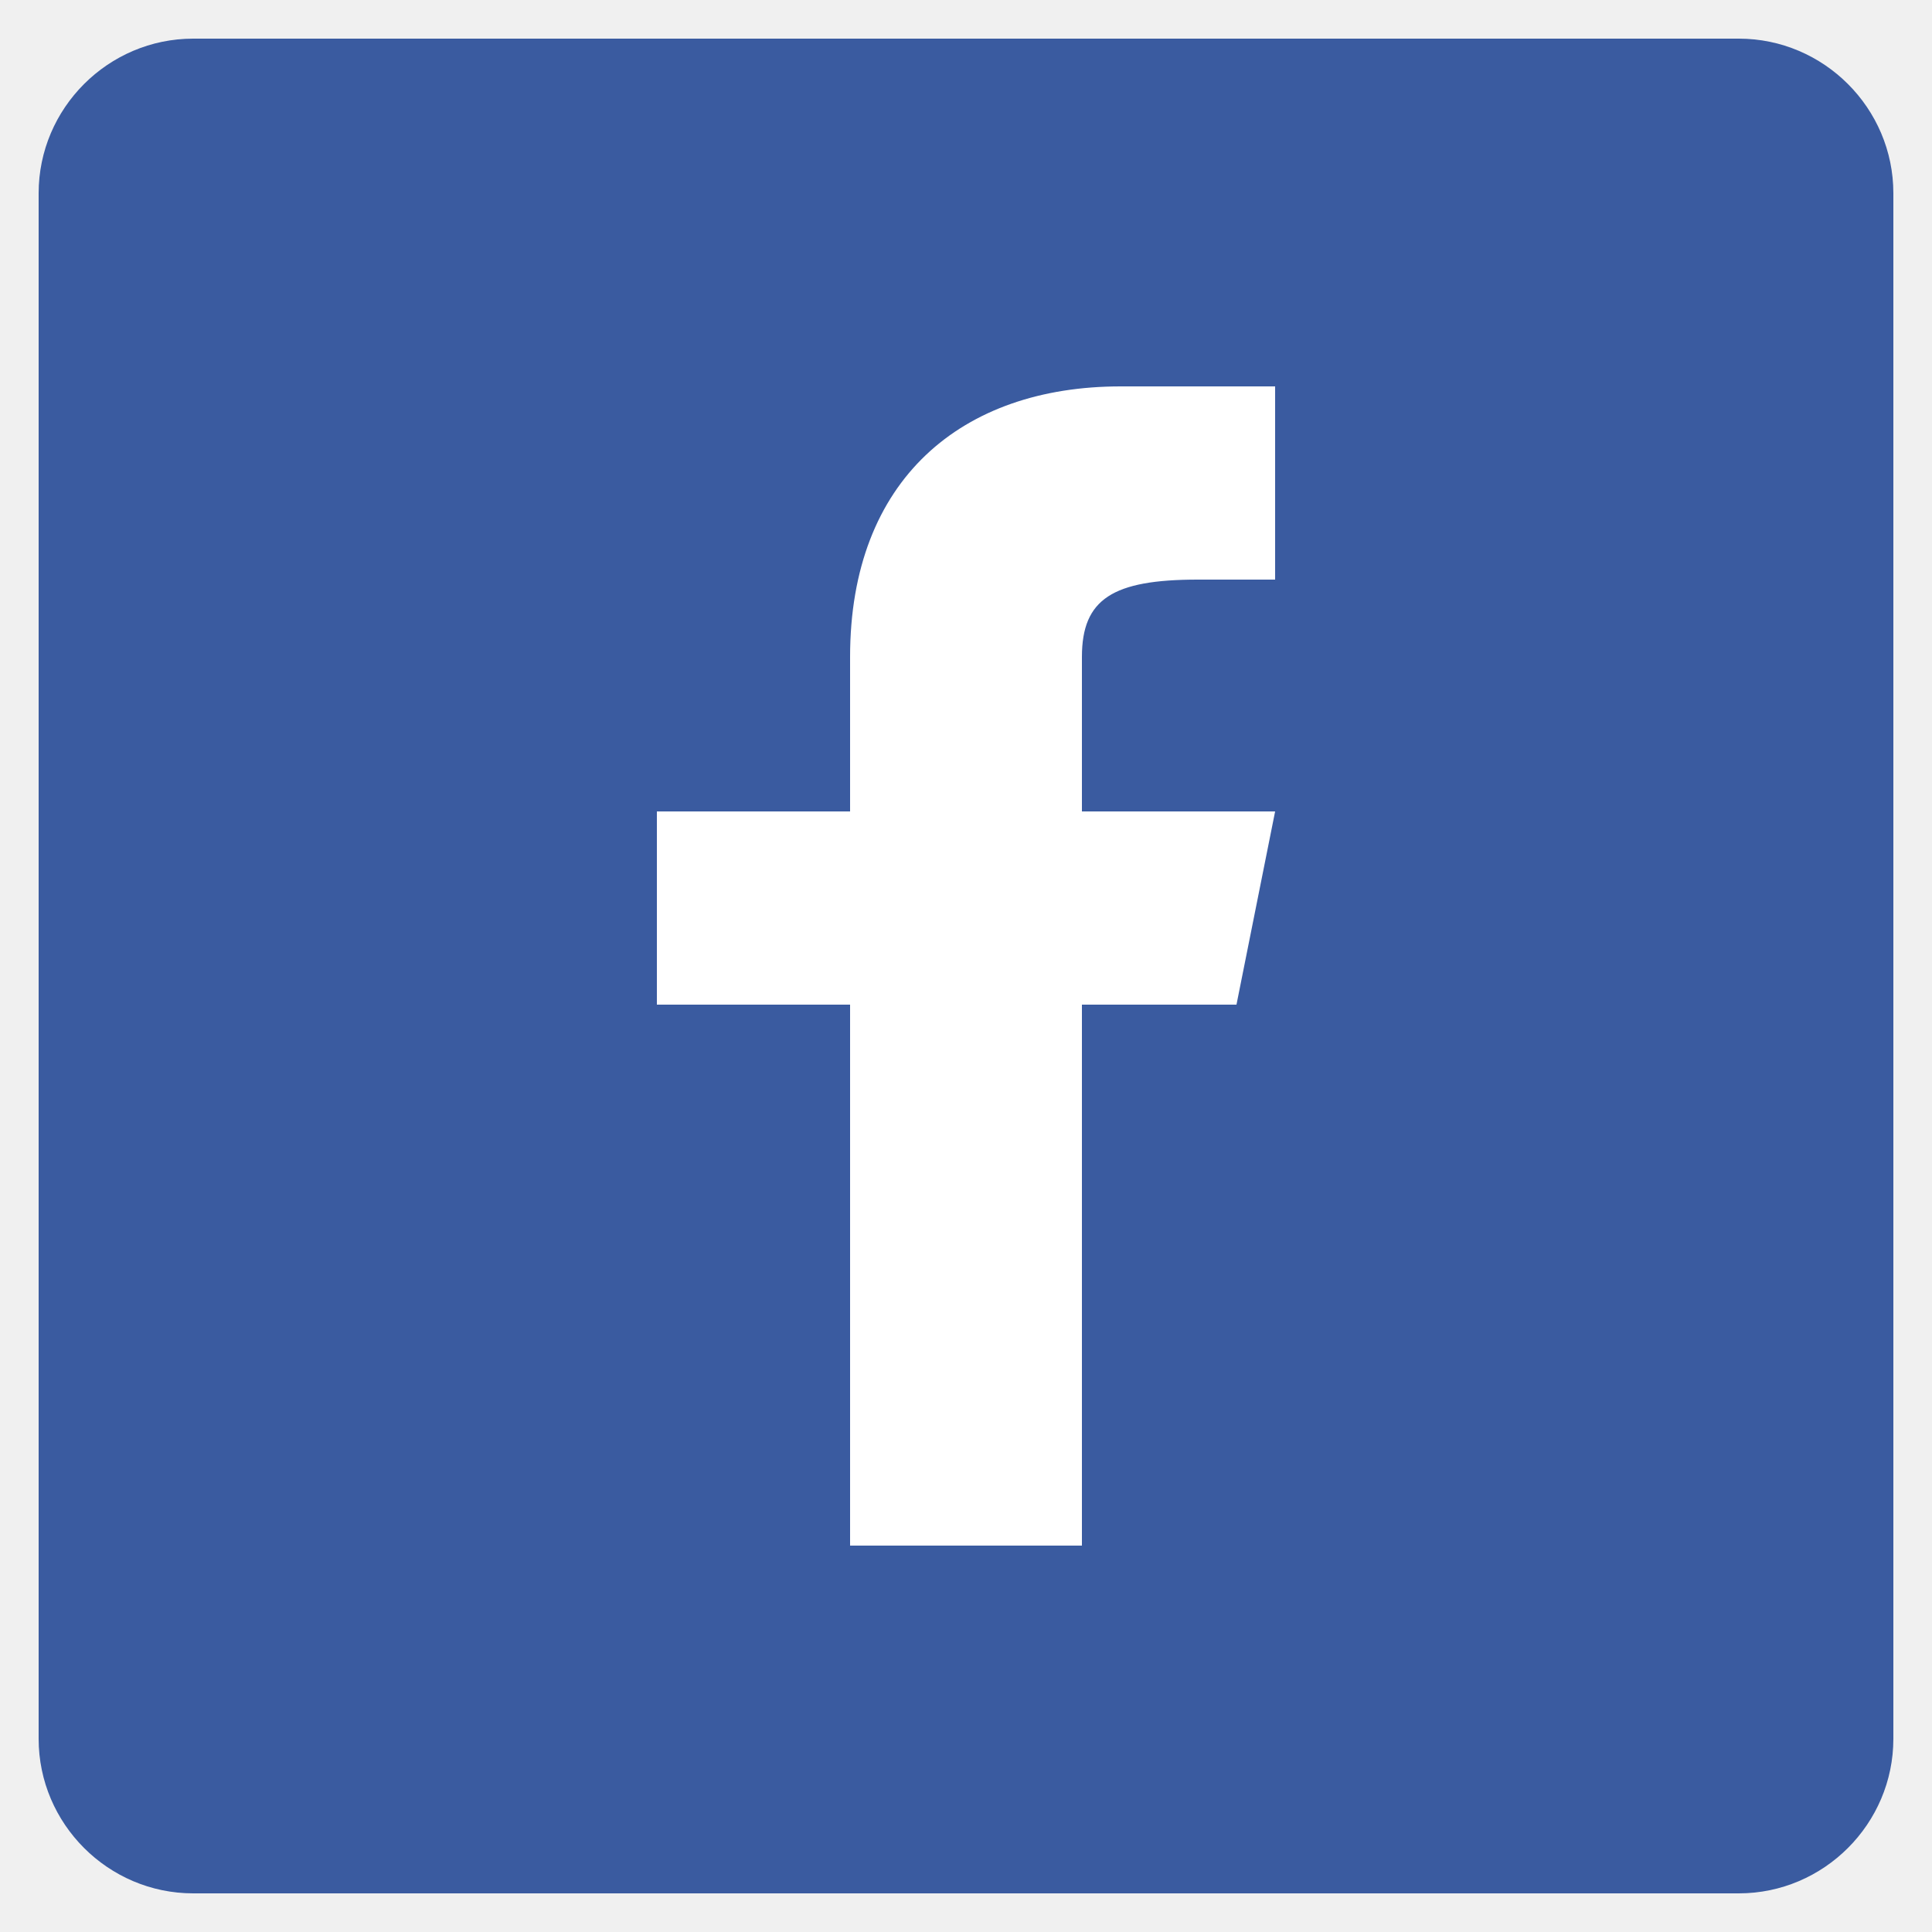
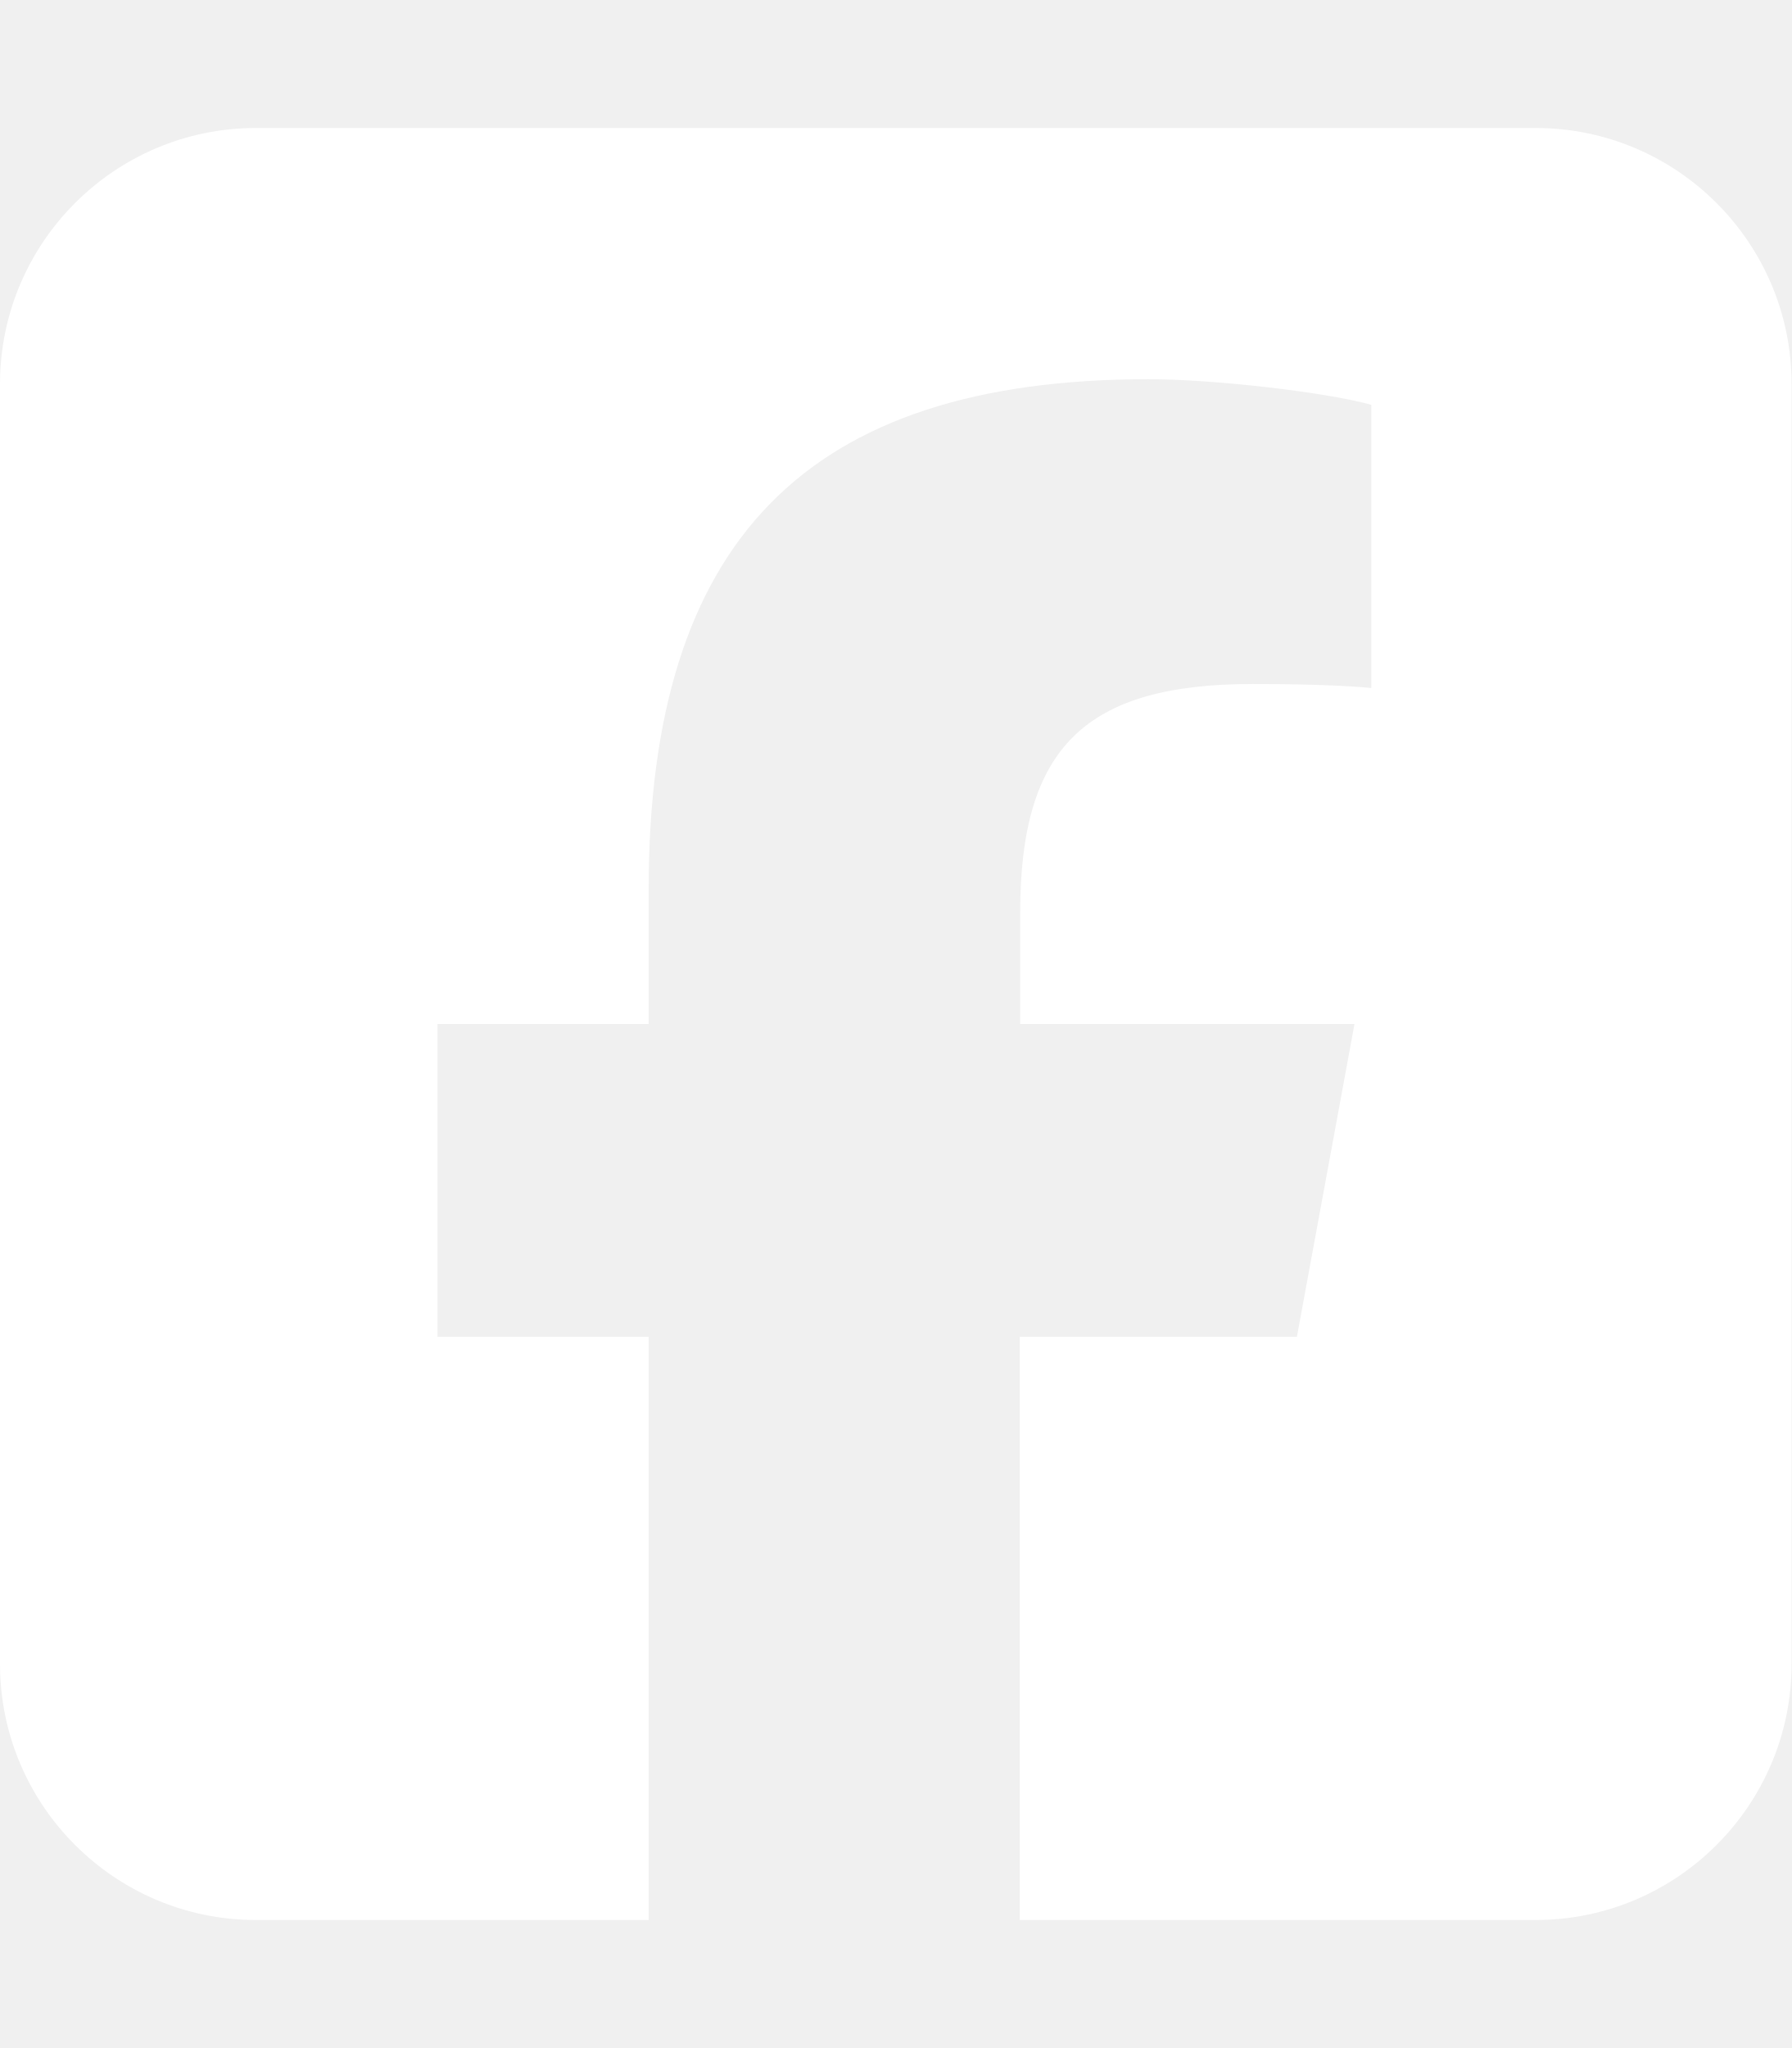
- <svg xmlns="http://www.w3.org/2000/svg" enable-background="new 0 0 50 50" id="Layer_1" version="1.1" viewBox="0 0 50 50" xml:space="preserve">
-   <path d="M45,1H5C2.8,1,1,2.8,1,5v40c0,2.2,1.8,4,4,4h40c2.2,0,4-1.8,4-4V5C49,2.8,47.2,1,45,1z" fill="#3A5BA0" />
-   <path d="M32,26l1-5l-5,0v-4c0-1.5,0.8-2,3-2h2v-5c0,0-2,0-4,0c-4.1,0-7,2.4-7,7v4h-5v5h5v14h6V26H32z" fill="#FFFFFF" id="f_1_" />
+ <svg xmlns="http://www.w3.org/2000/svg" viewBox="0 0 448 512">
+   <path fill="#ffffff" d="M64 32C28.7 32 0 60.7 0 96V416c0 35.3 28.7 64 64 64h98.2V334.2H109.4V256h52.8V222.3c0-87.1 39.4-127.5 125-127.5c16.2 0 44.2 3.2 55.7 6.4V172c-6-.6-16.5-1-29.6-1c-42 0-58.2 15.9-58.2 57.2V256h83.6l-14.4 78.2H255V480H384c35.3 0 64-28.7 64-64V96c0-35.3-28.7-64-64-64H64z" />
</svg>
